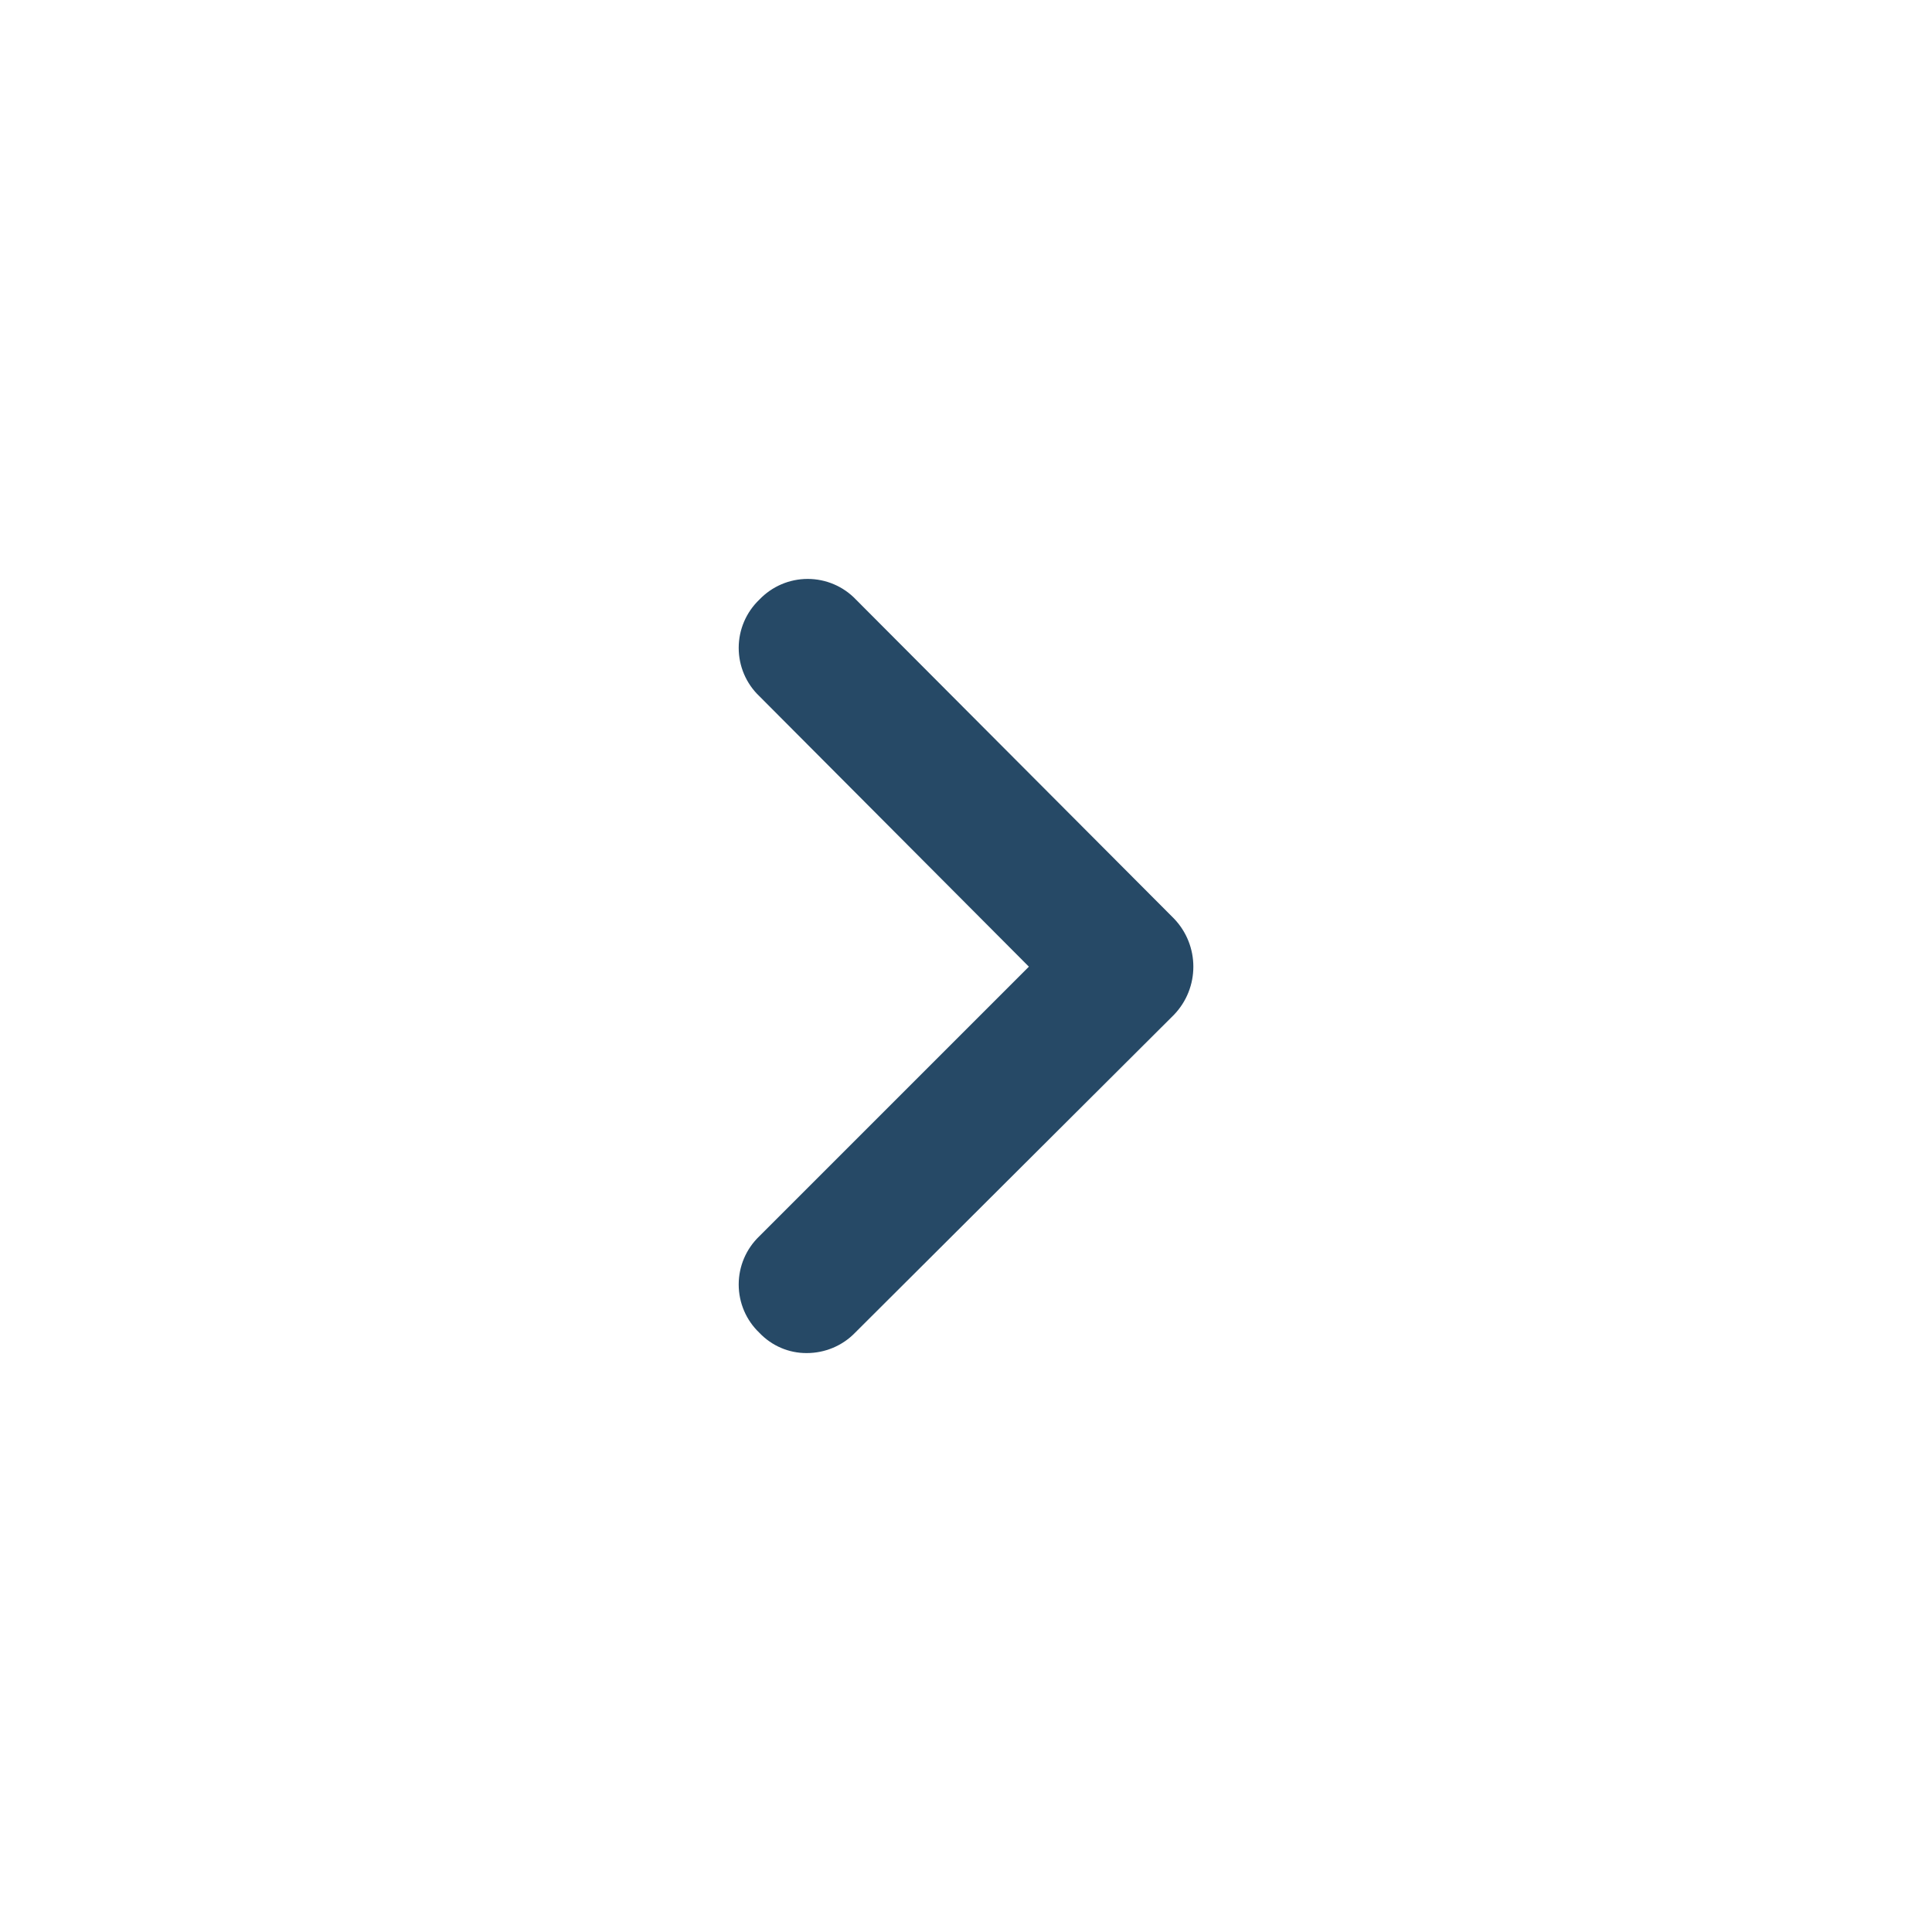
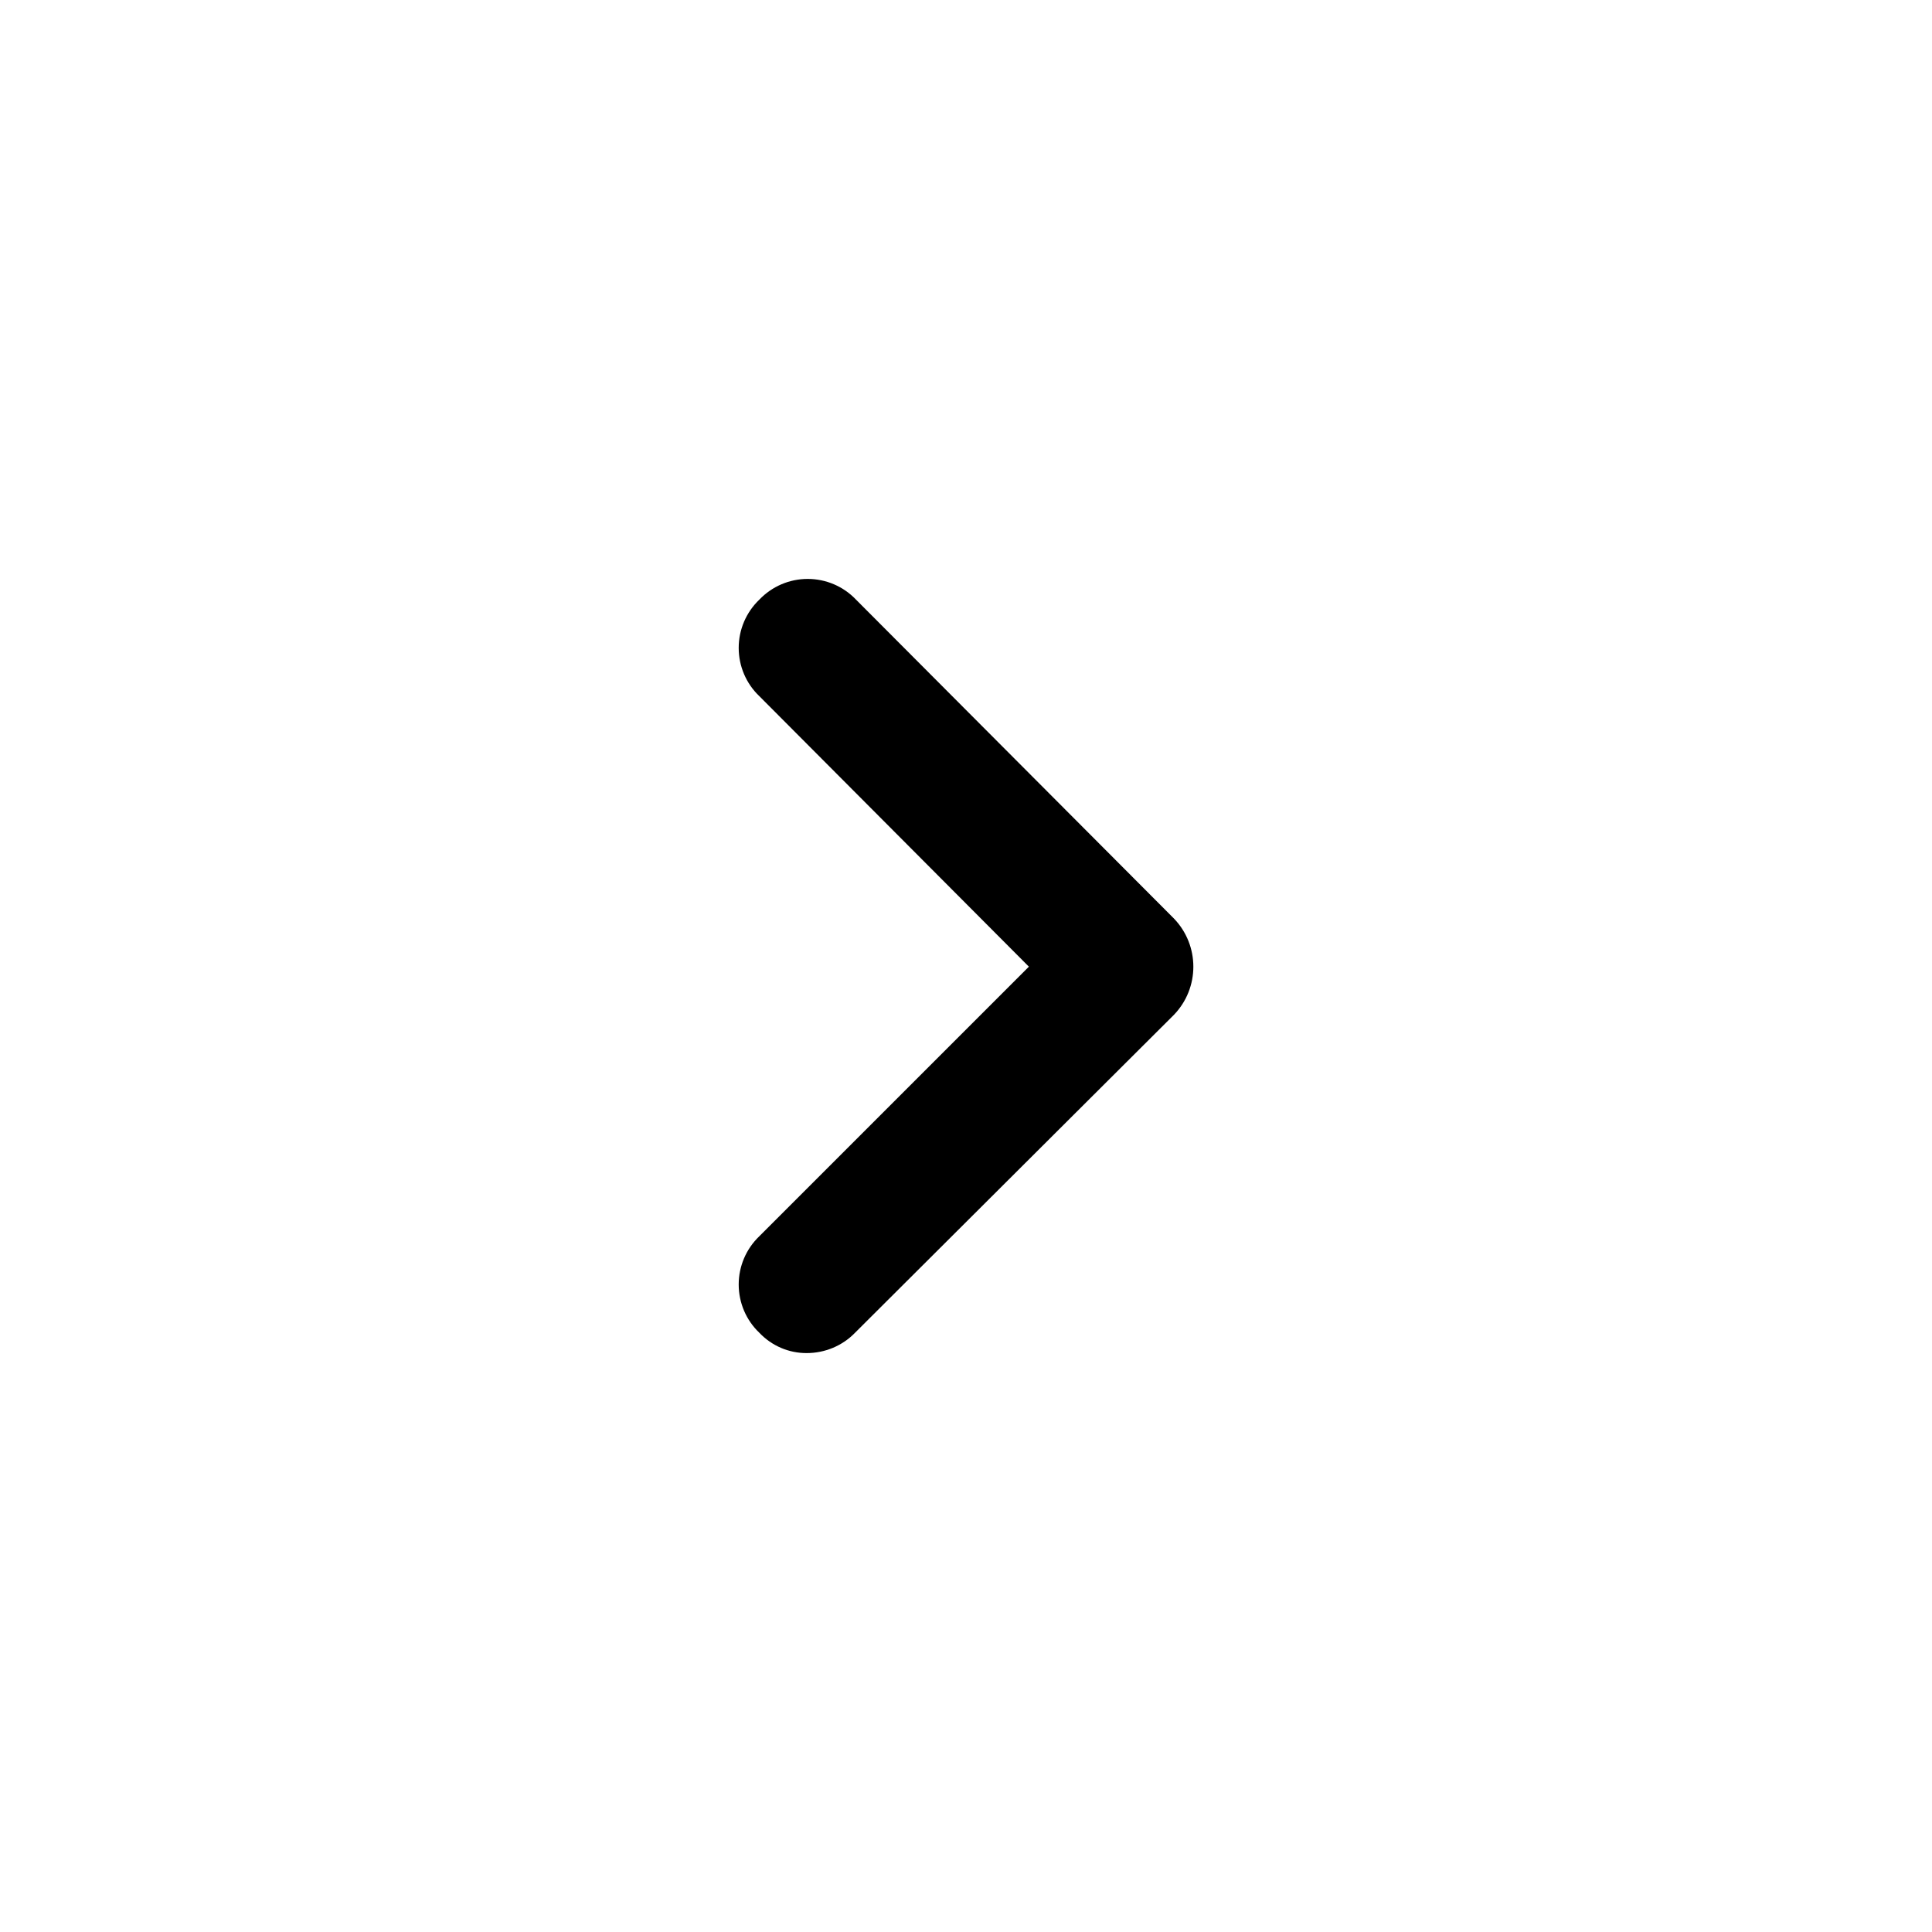
<svg xmlns="http://www.w3.org/2000/svg" width="20" height="20" viewBox="0 0 20 20">
-   <path fill="#264966" d="M8.351,14.007 C8.166,14.008 7.989,13.932 7.861,13.797 C7.724,13.667 7.647,13.486 7.647,13.297 C7.647,13.108 7.724,12.928 7.861,12.797 L10.651,10.007 L7.861,7.207 C7.724,7.077 7.647,6.896 7.647,6.707 C7.647,6.518 7.724,6.338 7.861,6.207 C7.992,6.07 8.172,5.993 8.361,5.993 C8.55,5.993 8.731,6.07 8.861,6.207 L12.151,9.507 C12.421,9.786 12.421,10.228 12.151,10.507 L8.851,13.797 C8.72,13.932 8.539,14.007 8.351,14.007 Z" />
+   <path d="M8.351,14.007 C8.166,14.008 7.989,13.932 7.861,13.797 C7.724,13.667 7.647,13.486 7.647,13.297 C7.647,13.108 7.724,12.928 7.861,12.797 L10.651,10.007 L7.861,7.207 C7.724,7.077 7.647,6.896 7.647,6.707 C7.647,6.518 7.724,6.338 7.861,6.207 C7.992,6.07 8.172,5.993 8.361,5.993 C8.55,5.993 8.731,6.07 8.861,6.207 L12.151,9.507 C12.421,9.786 12.421,10.228 12.151,10.507 L8.851,13.797 C8.72,13.932 8.539,14.007 8.351,14.007 Z" />
</svg>
